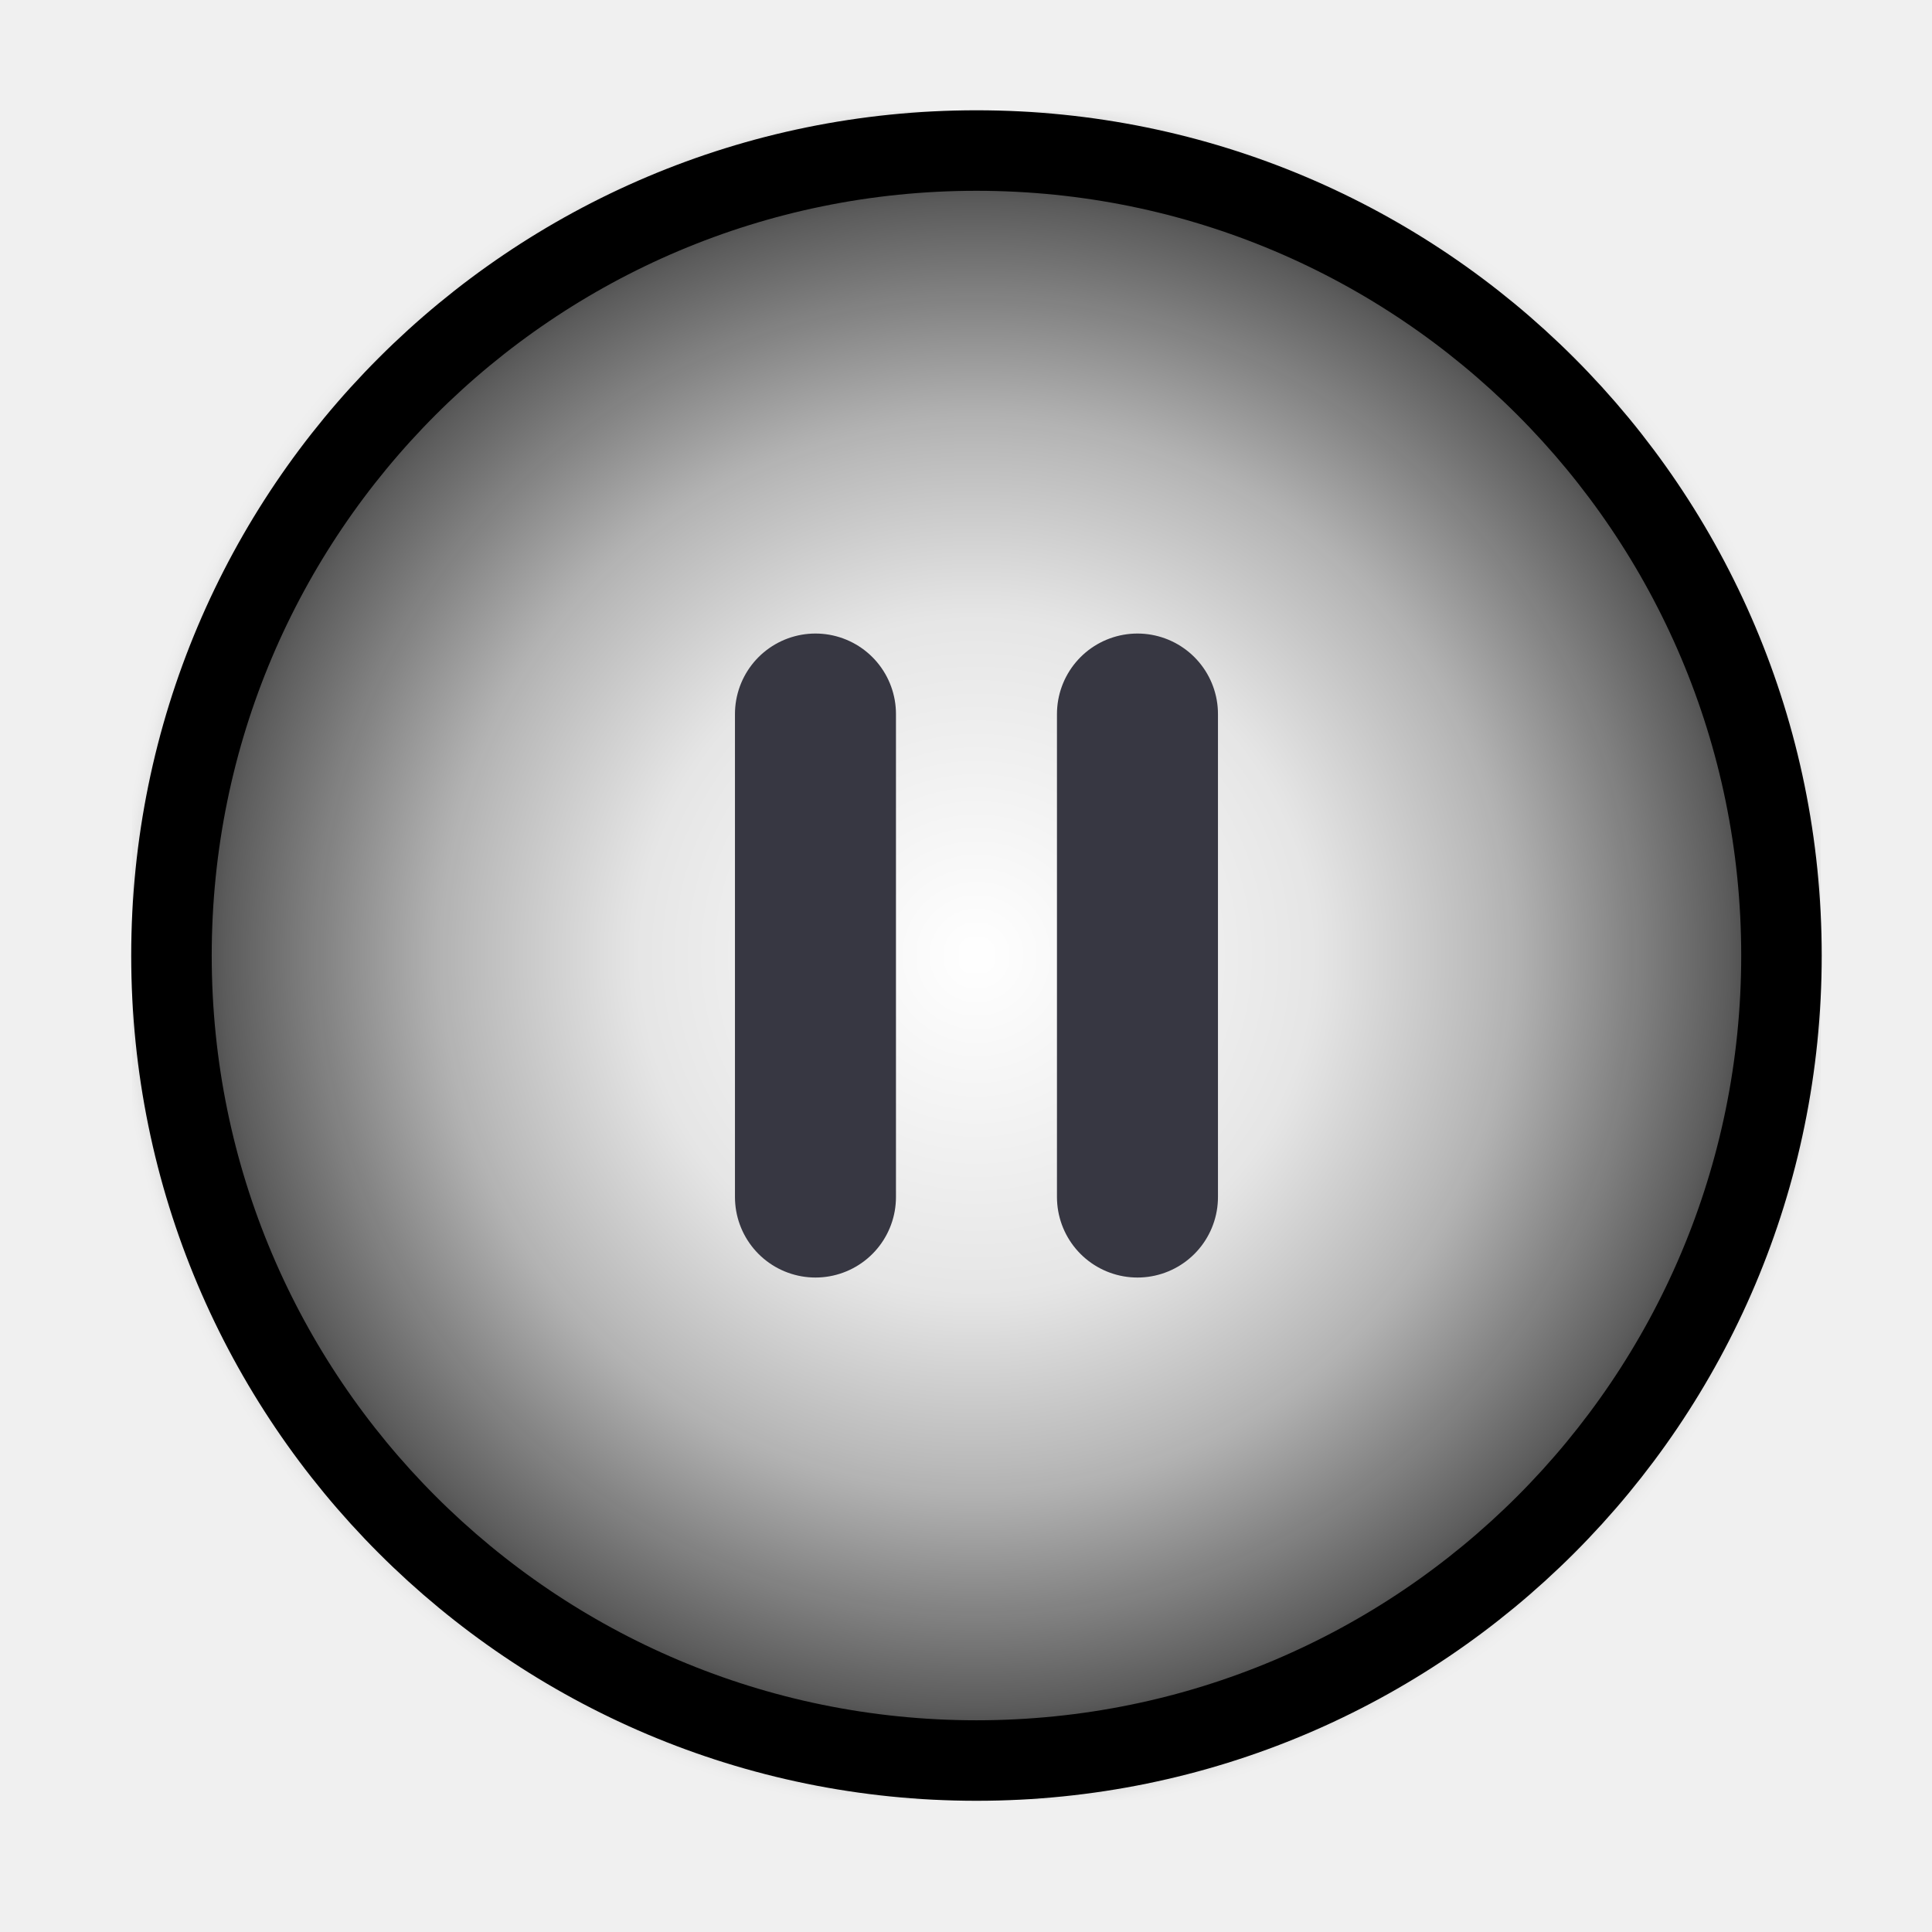
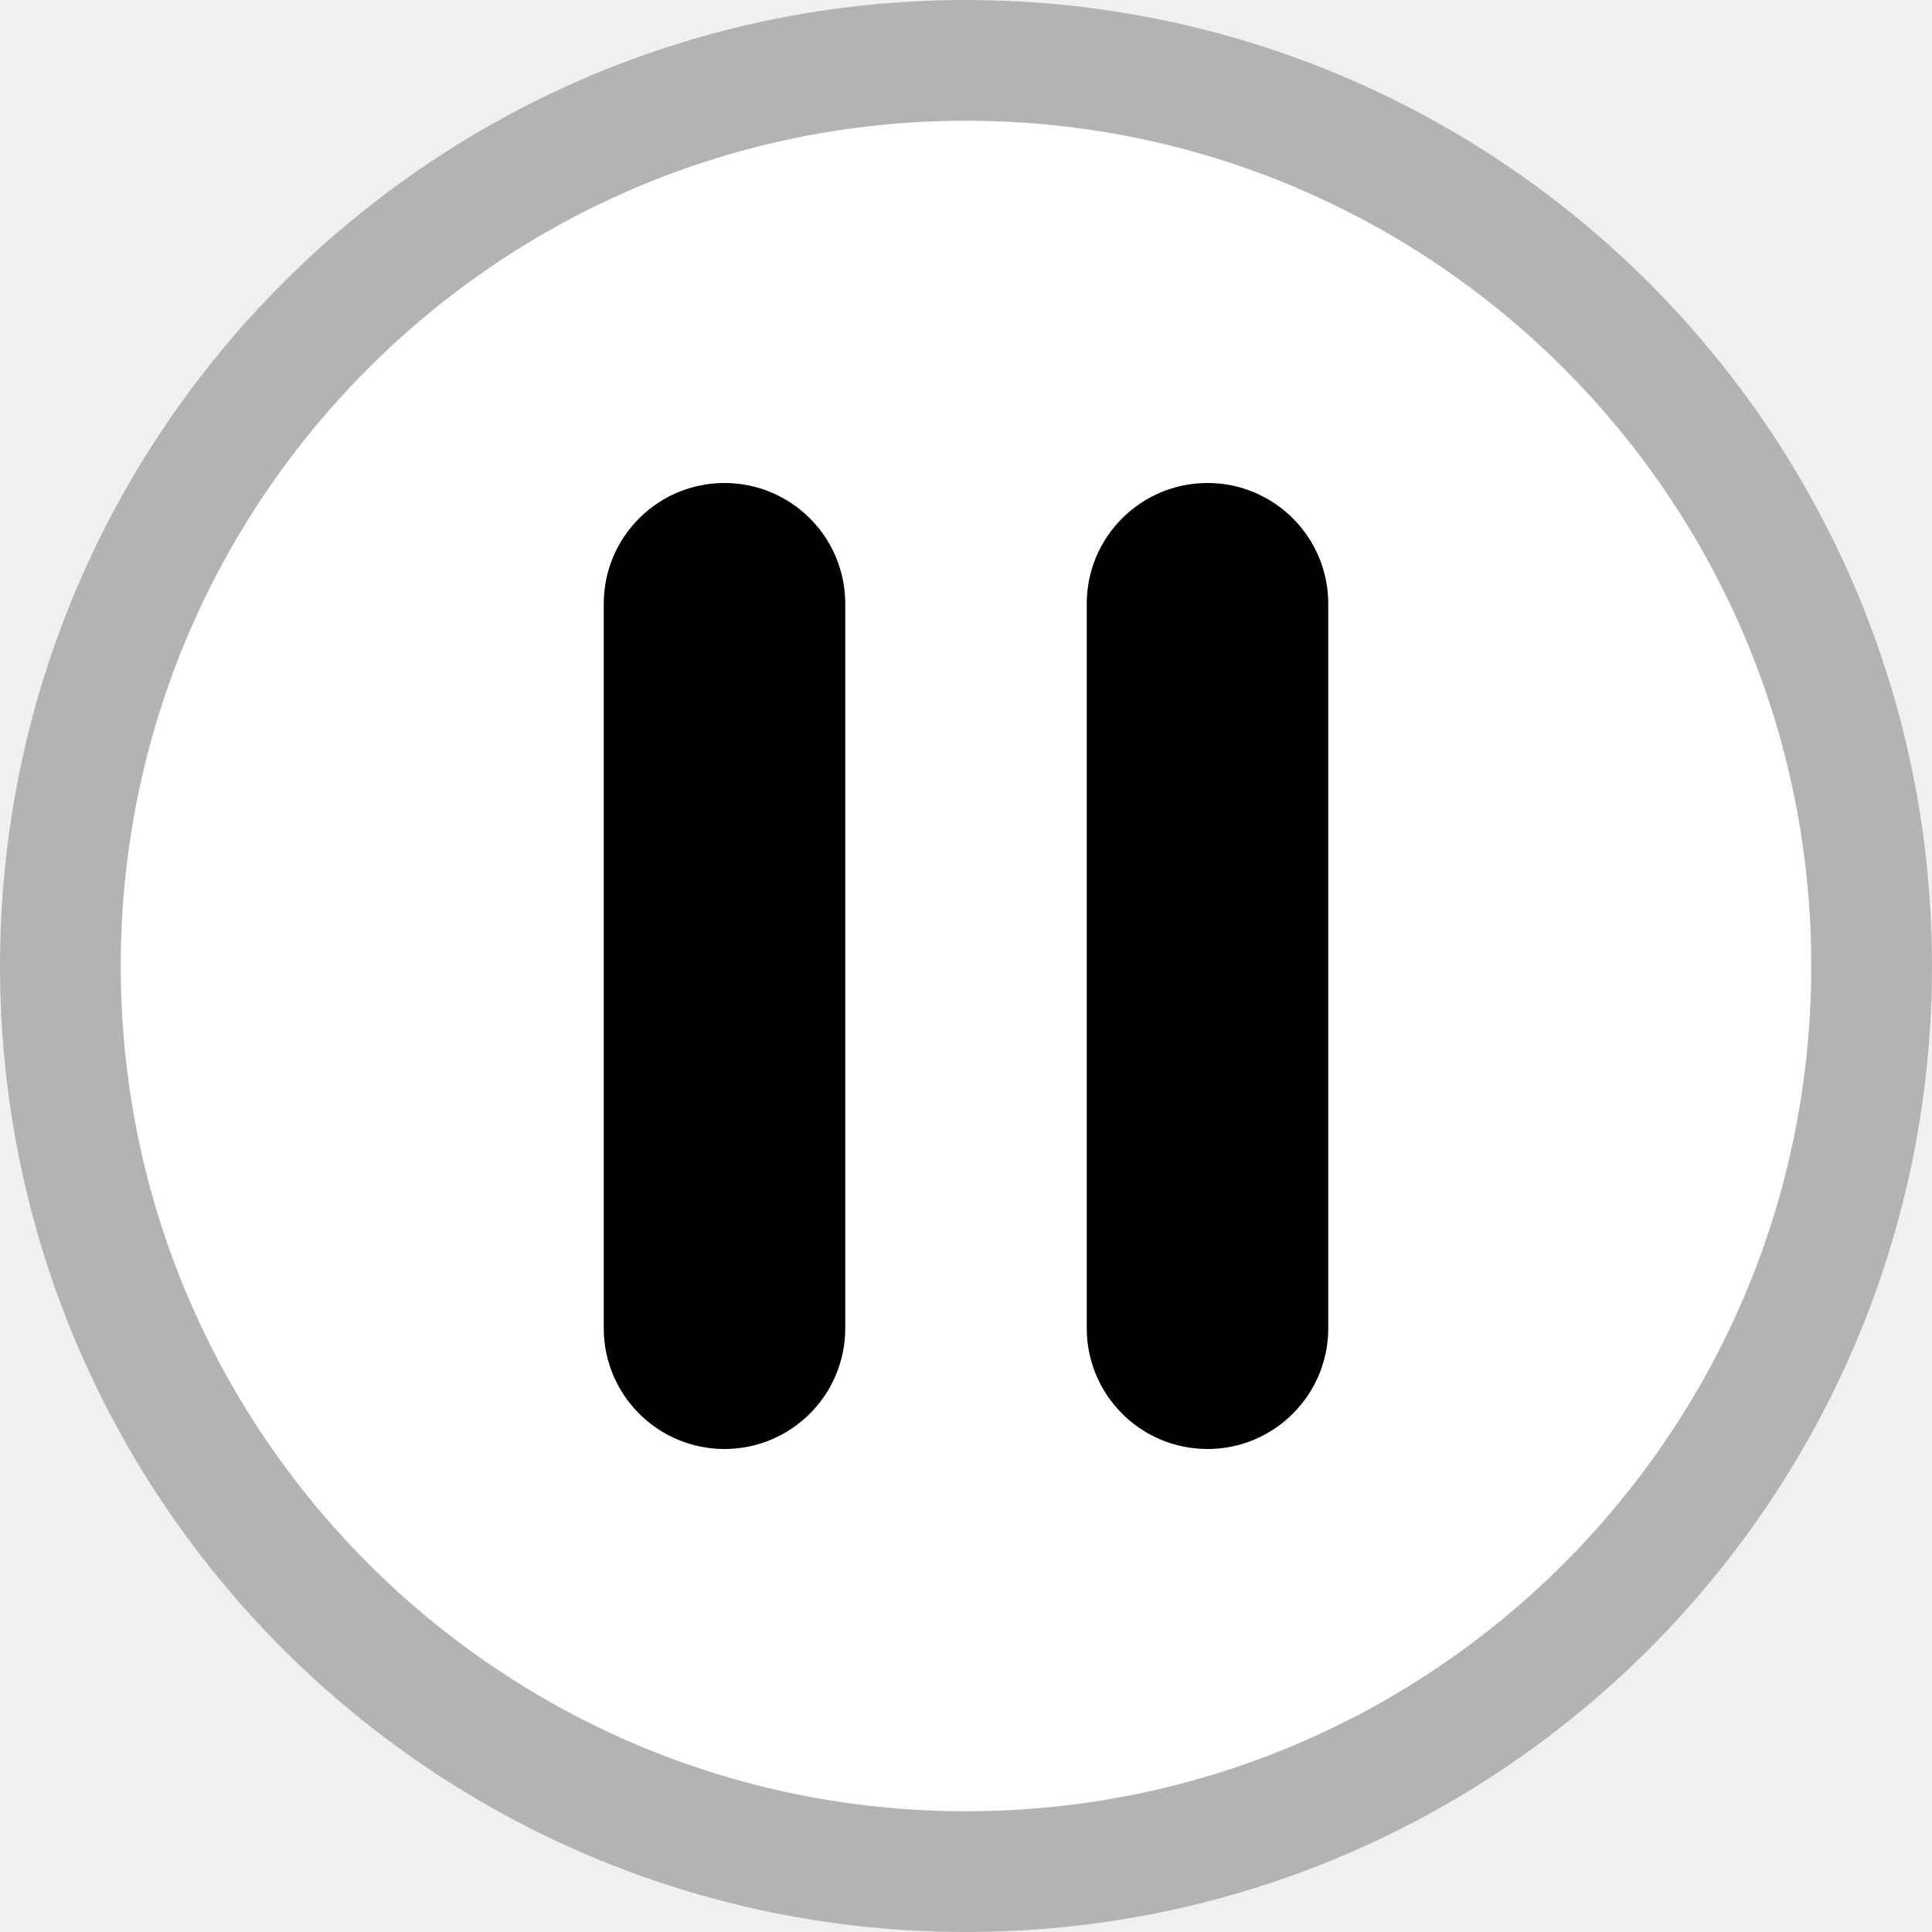
- <svg xmlns="http://www.w3.org/2000/svg" xmlns:xlink="http://www.w3.org/1999/xlink" width="24" height="24" viewBox="0 0 24 24" fill="none" stroke="currentColor" stroke-width="2" stroke-linecap="round" stroke-linejoin="round" class="feather feather-pause-circle" version="1.1" id="svg8">
-   <defs id="defs12">
-     <linearGradient id="linearGradient7290">
-       <stop style="stop-color:#ffffff;stop-opacity:1" offset="0" id="stop7288" />
-       <stop id="stop7300" offset="0.398" style="stop-color:#e6e6e6;stop-opacity:1;" />
-       <stop id="stop7298" offset="0.631" style="stop-color:#b3b3b3;stop-opacity:1" />
-       <stop style="stop-color:#333333;stop-opacity:1" offset="1" id="stop7286" />
-     </linearGradient>
-     <filter height="1.048" y="-0.024" width="1.048" x="-0.024" id="filter7260" style="color-interpolation-filters:sRGB">
-       <feGaussianBlur id="feGaussianBlur7262" stdDeviation="0.2" />
-     </filter>
-     <radialGradient gradientUnits="userSpaceOnUse" r="10.48" fy="12" fx="12" cy="12" cx="12" id="radialGradient7292" xlink:href="#linearGradient7290" />
-   </defs>
-   <g id="layer1">
-     <g style="fill:none;stroke:currentColor;stroke-width:2;stroke-linecap:round;stroke-linejoin:round" id="g94" transform="translate(0.13,-0.1299996)">
-       <circle r="10" style="opacity:0.98;fill:url(#radialGradient7292);fill-opacity:1;fill-rule:nonzero;stroke-width:0.4;stroke-miterlimit:4;stroke-dasharray:none;filter:url(#filter7260)" id="circle3924" cy="12" cx="12" />
-       <g id="layer1-3" />
-     </g>
-   </g>
-   <circle cx="12.13" cy="11.87" r="10" id="circle2" style="stroke-width:1;stroke-miterlimit:4;stroke-dasharray:none" />
-   <g id="g23" transform="translate(0.1299998,-0.1299998)">
-     <line style="stroke:#373742;stroke-opacity:1" id="line4" y2="9" x2="10" y1="15" x1="10" />
-     <line style="stroke:#373742;stroke-opacity:1" id="line6" y2="9" x2="14" y1="15" x1="14" />
-   </g>
+ <svg xmlns="http://www.w3.org/2000/svg" width="16" height="16" viewBox="0 0 16 16" fill="none">
+   <circle cx="8" cy="8" r="8" fill="white" />
+   <circle cx="8" cy="8" r="7.5" stroke="black" stroke-opacity="0.3" />
+   <rect x="5" y="4" width="2" height="8" rx="1" fill="black" />
+   <rect x="9" y="4" width="2" height="8" rx="1" fill="black" />
</svg>
